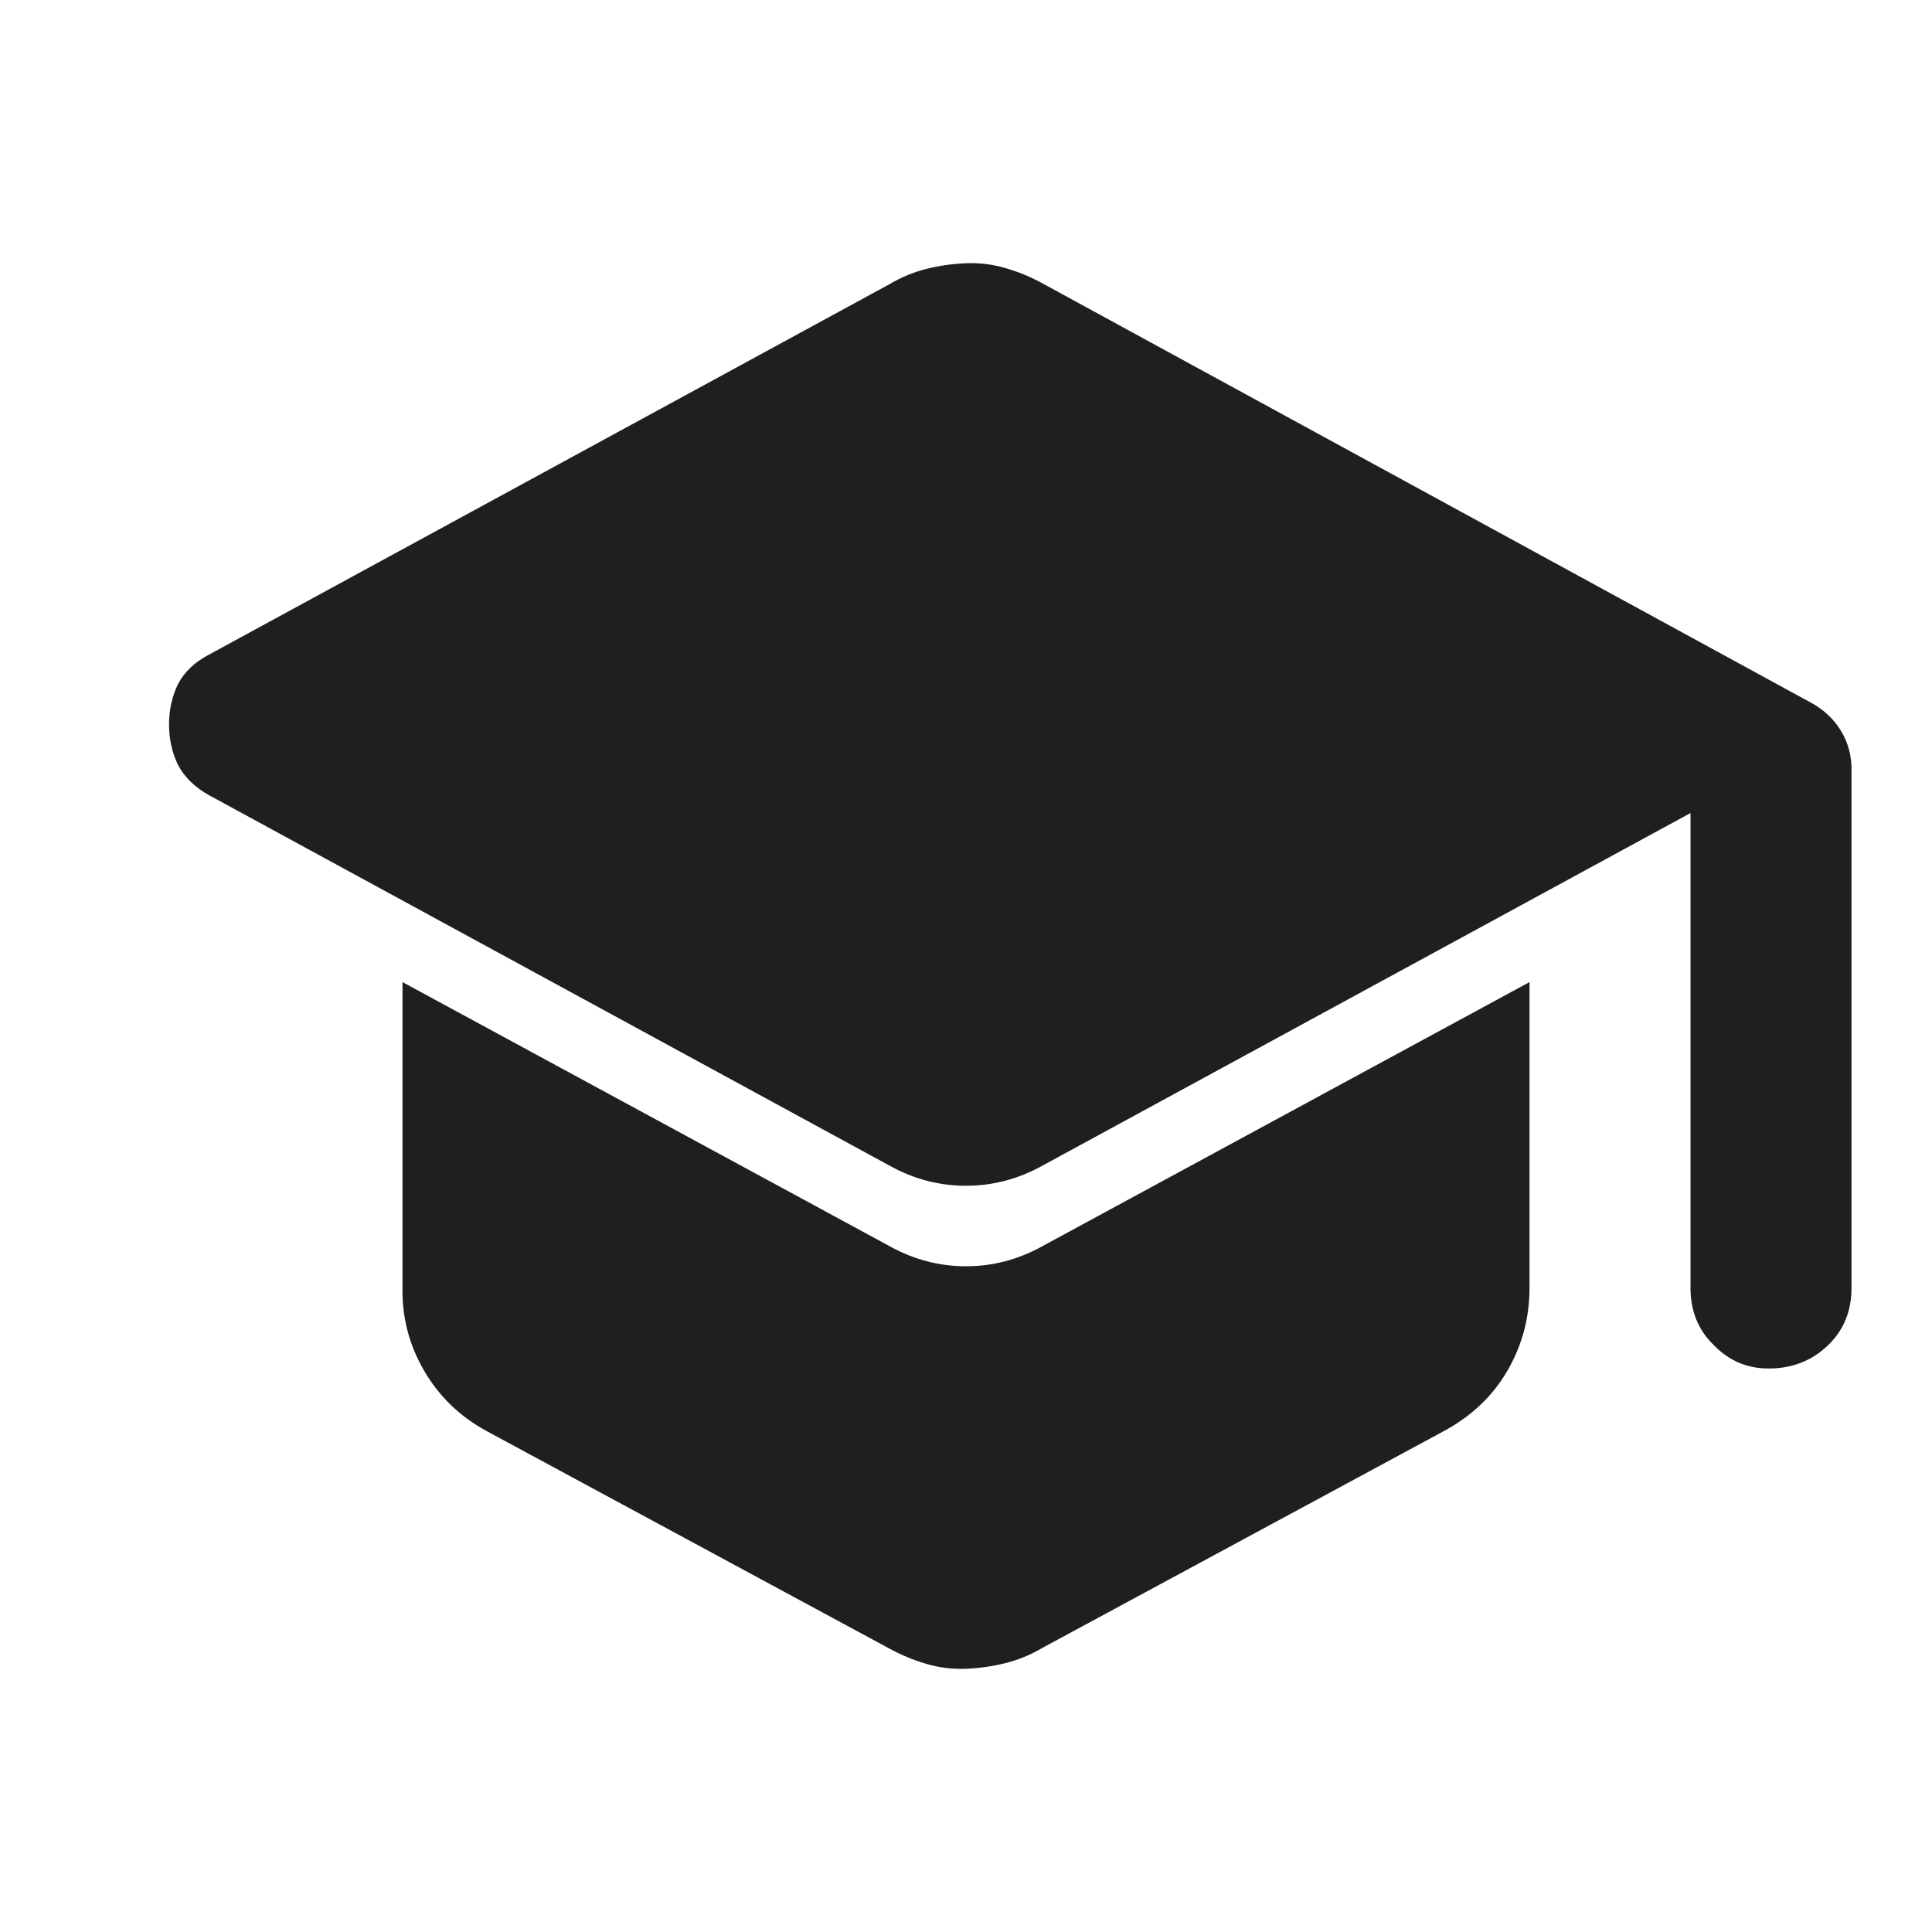
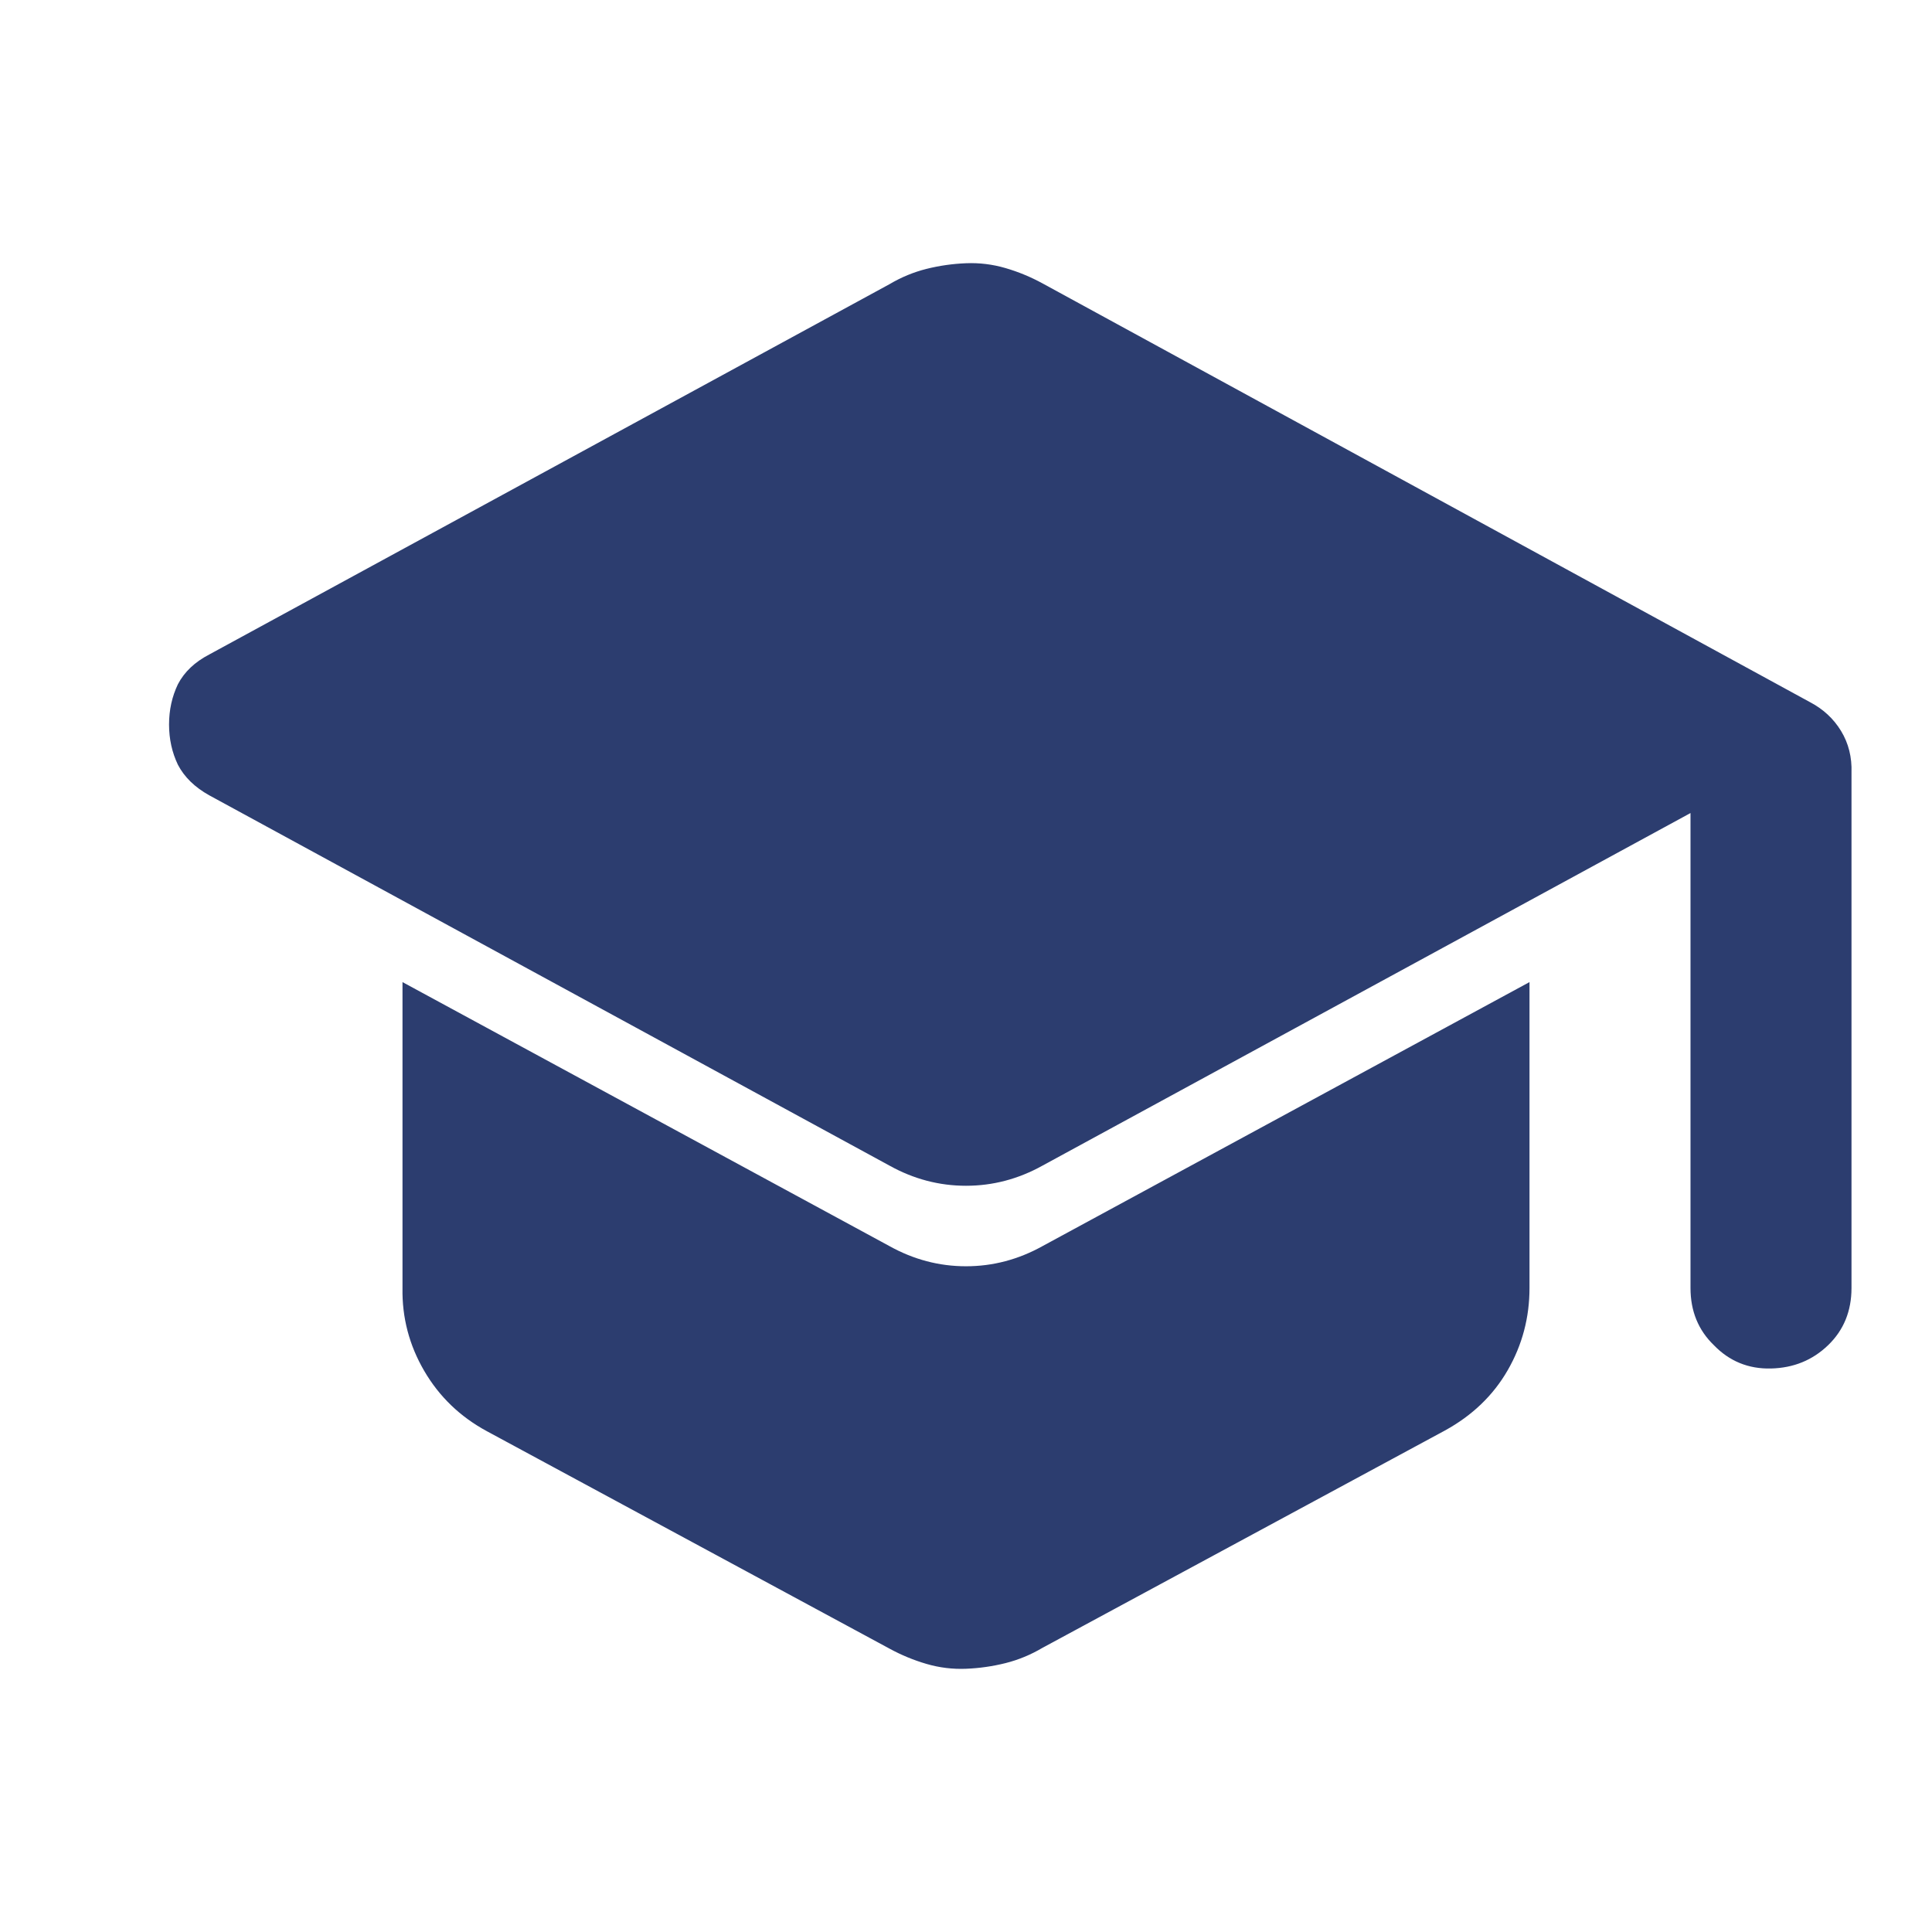
- <svg xmlns="http://www.w3.org/2000/svg" viewBox="0 0 24 24" height="24px" width="24px" fill="#1f1f1f">
+ <svg xmlns="http://www.w3.org/2000/svg" viewBox="0 0 24 24" height="24px" width="24px" fill="#2c3d6f">
  <path d="M21,16V10.1l-8.05,4.38Q12.5,14.73 12,14.73t-0.95-0.25L2.6,9.88Q2.33,9.73 2.21,9.5Q2.1,9.27 2.1,9T2.21,8.5Q2.33,8.27 2.6,8.13l8.45-4.6q0.22-0.13 0.46-0.19T12,3.27t0.49,0.06t0.46,0.19l9.53,5.2q0.25,0.13 0.39,0.36T23,9.6V16q0,0.43-0.29,0.71T22,17t-0.71-0.29Q21,16.43 21,16Zm-9.95,4.48l-5-2.7q-0.5-0.27-0.78-0.75T5,16V12.2l6.05,3.28Q11.5,15.73 12,15.73t0.95-0.25L19,12.2V16q0,0.55-0.27,1.02t-0.78,0.75l-5,2.7q-0.22,0.13-0.46,0.19T12,20.73t-0.49-0.06t-0.46-0.19Z" />
</svg>
